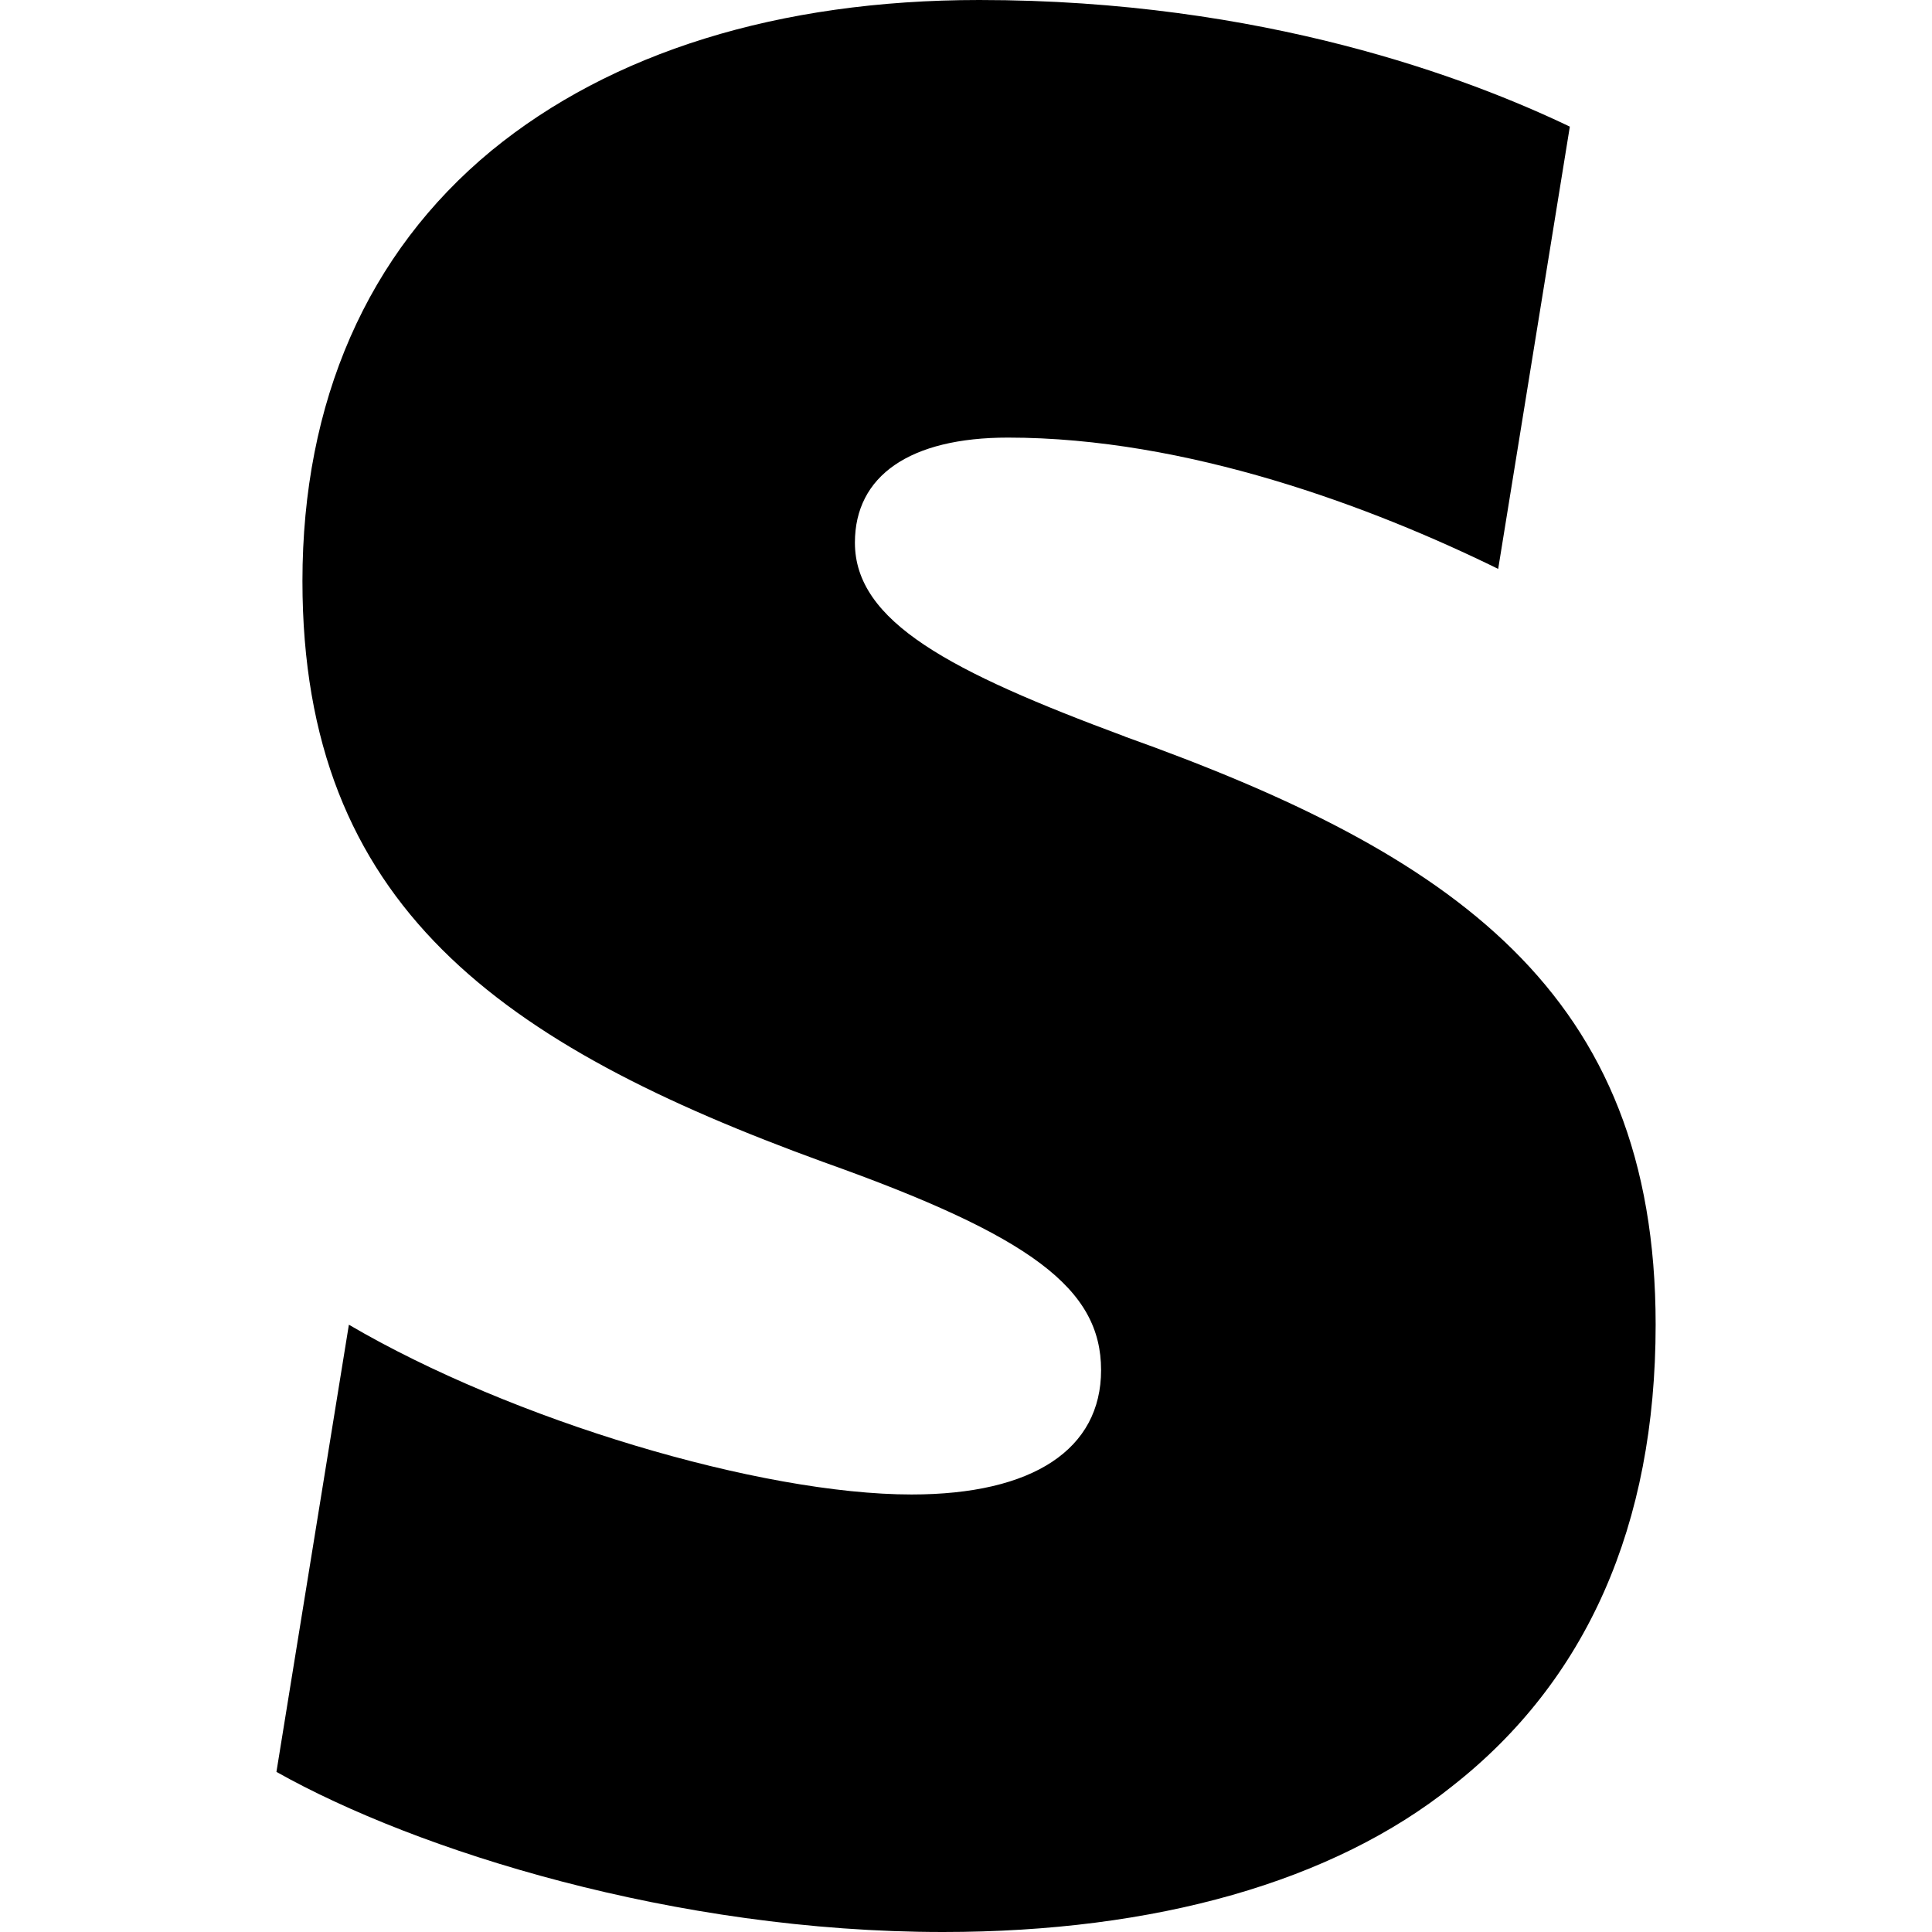
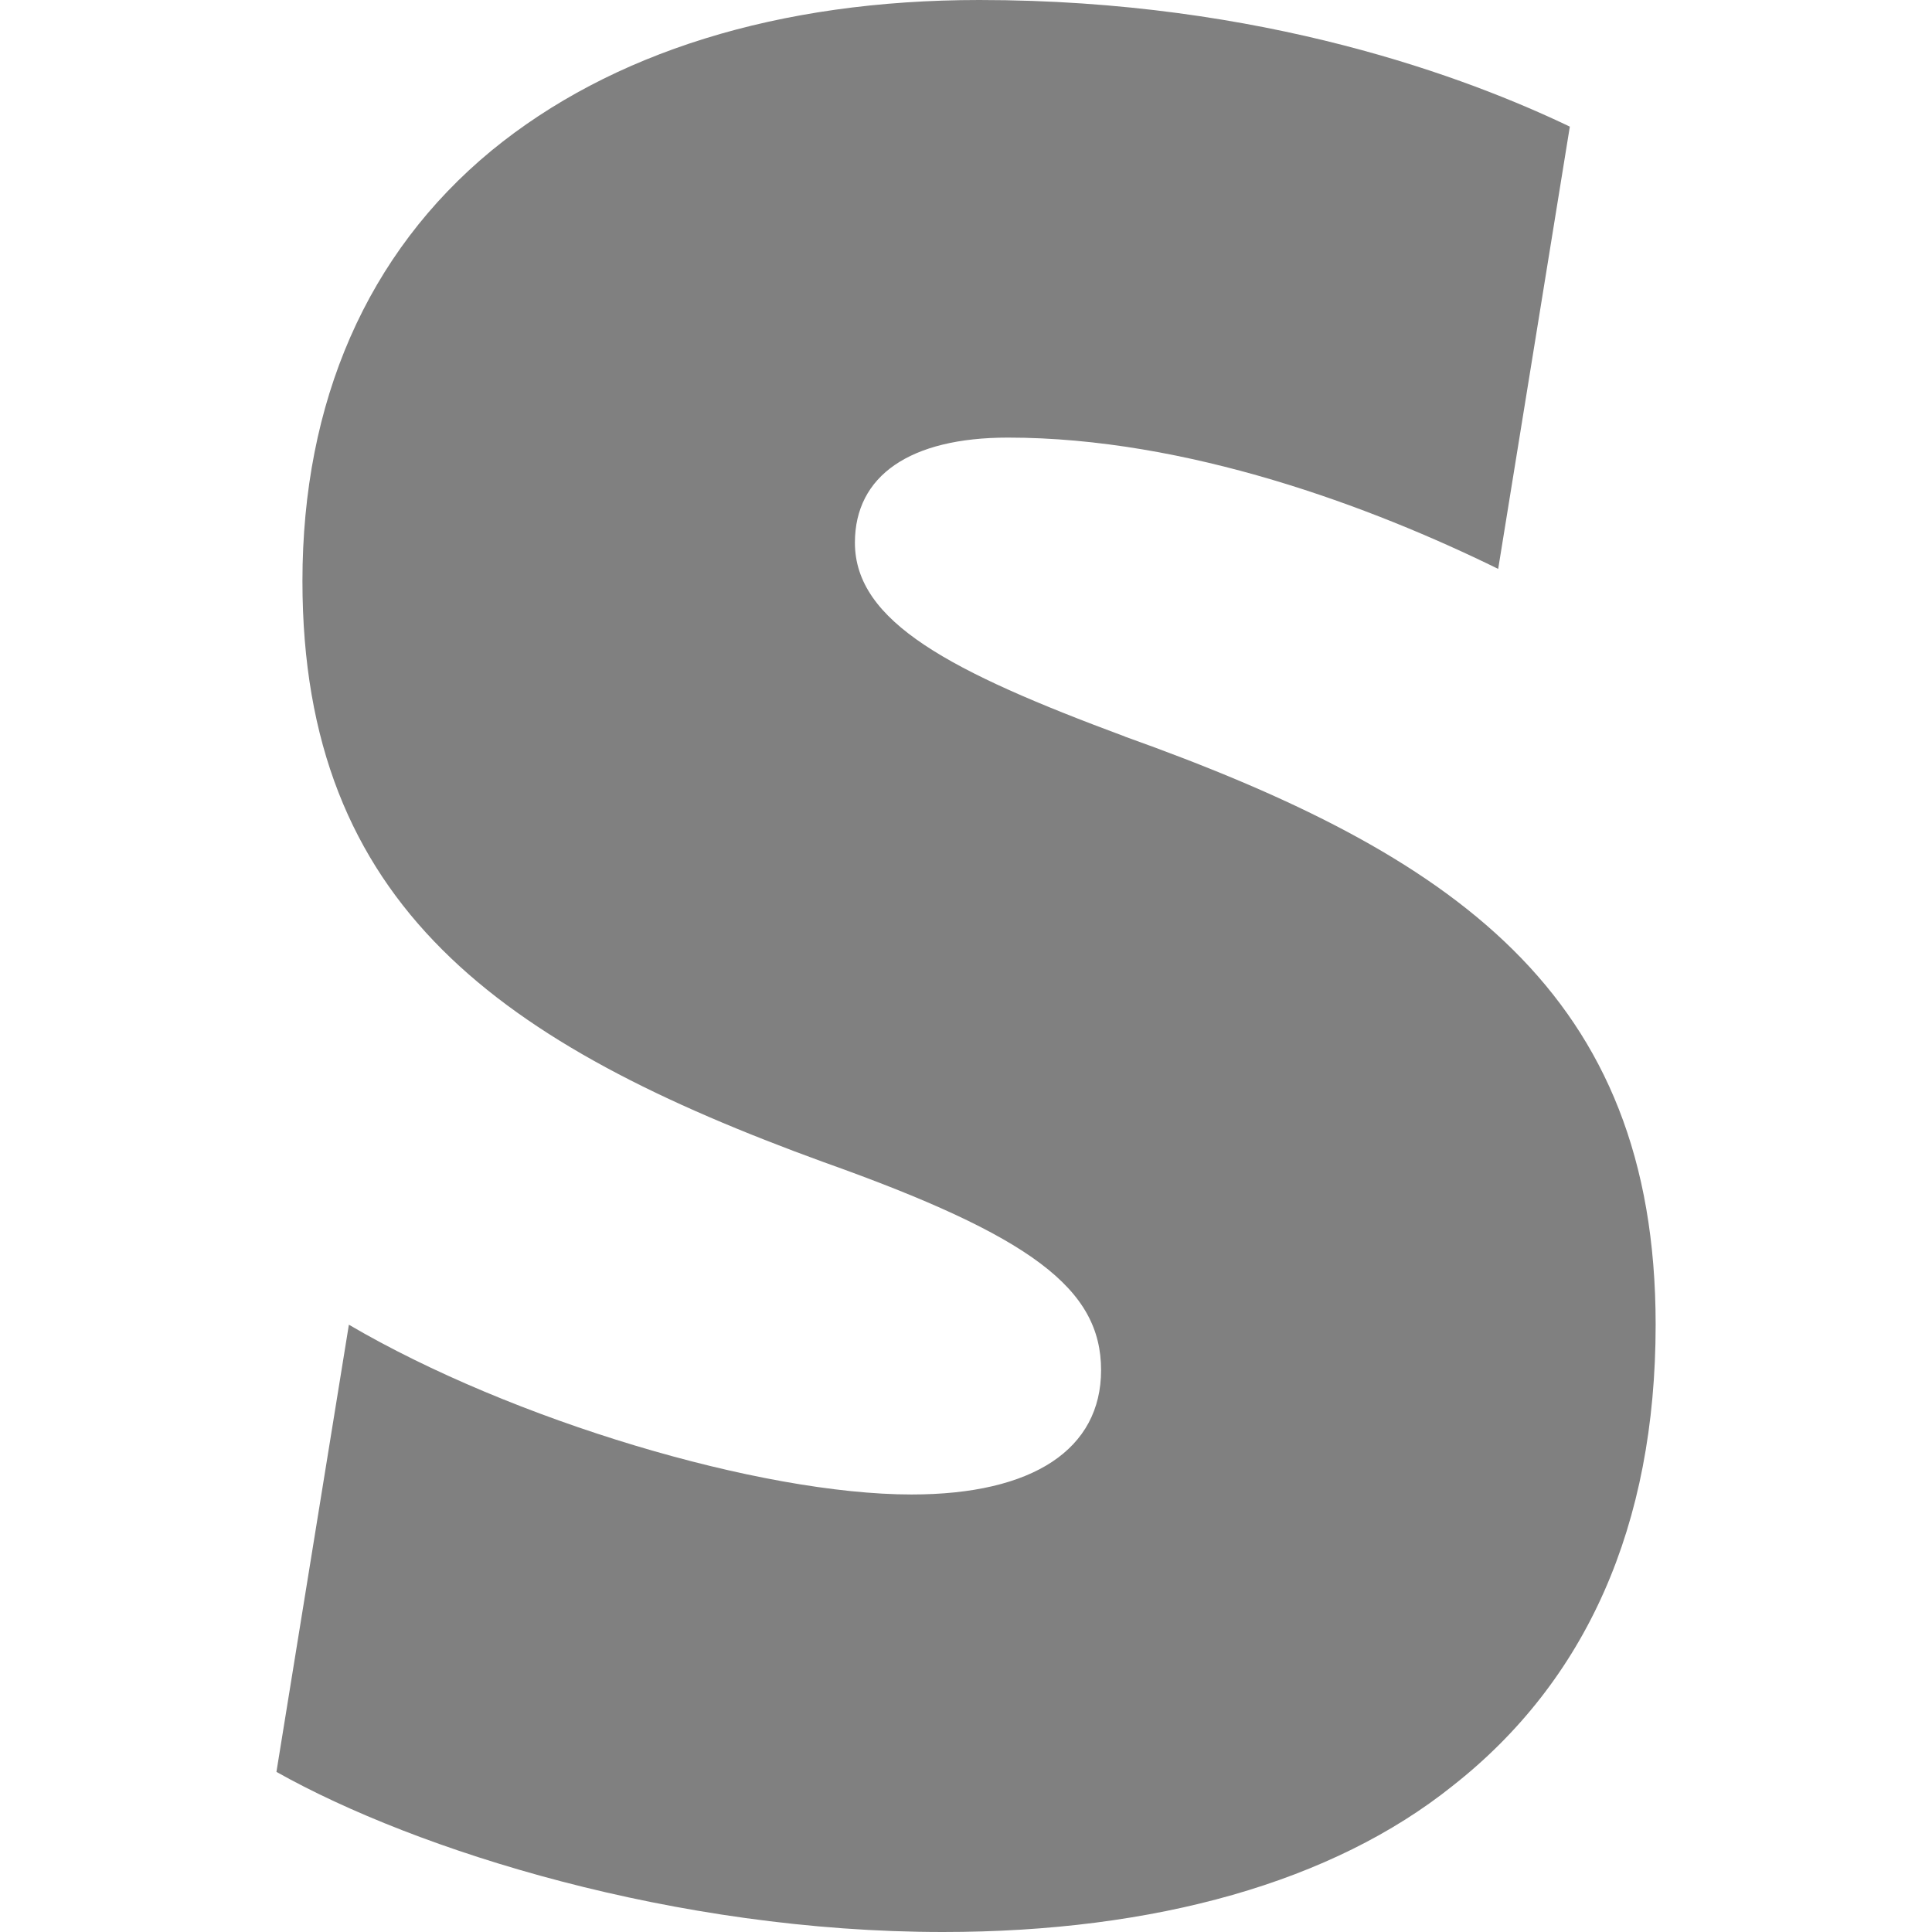
<svg xmlns="http://www.w3.org/2000/svg" role="img" viewBox="0 0 24 24">
-   <path d="M13.976 9.15c-2.172-.806-3.356-1.426-3.356-2.409 0-.831.683-1.305 1.901-1.305 2.227 0 4.515.858 6.09 1.631l.89-5.494C18.252.975 15.697 0 12.165 0 9.667 0 7.589.654 6.104 1.872 4.56 3.147 3.757 4.992 3.757 7.218c0 4.039 2.467 5.76 6.476 7.219 2.585.92 3.445 1.574 3.445 2.583 0 .98-.84 1.545-2.354 1.545-1.875 0-4.965-.921-6.99-2.109l-.9 5.555C5.175 22.99 8.385 24 11.714 24c2.641 0 4.843-.624 6.328-1.813 1.664-1.305 2.525-3.236 2.525-5.732 0-4.128-2.524-5.851-6.594-7.305h.003z" />
+   <path fill="grey" d="M13.976 9.15c-2.172-.806-3.356-1.426-3.356-2.409 0-.831.683-1.305 1.901-1.305 2.227 0 4.515.858 6.09 1.631l.89-5.494C18.252.975 15.697 0 12.165 0 9.667 0 7.589.654 6.104 1.872 4.56 3.147 3.757 4.992 3.757 7.218c0 4.039 2.467 5.76 6.476 7.219 2.585.92 3.445 1.574 3.445 2.583 0 .98-.84 1.545-2.354 1.545-1.875 0-4.965-.921-6.99-2.109l-.9 5.555C5.175 22.99 8.385 24 11.714 24c2.641 0 4.843-.624 6.328-1.813 1.664-1.305 2.525-3.236 2.525-5.732 0-4.128-2.524-5.851-6.594-7.305h.003z" />
</svg>
